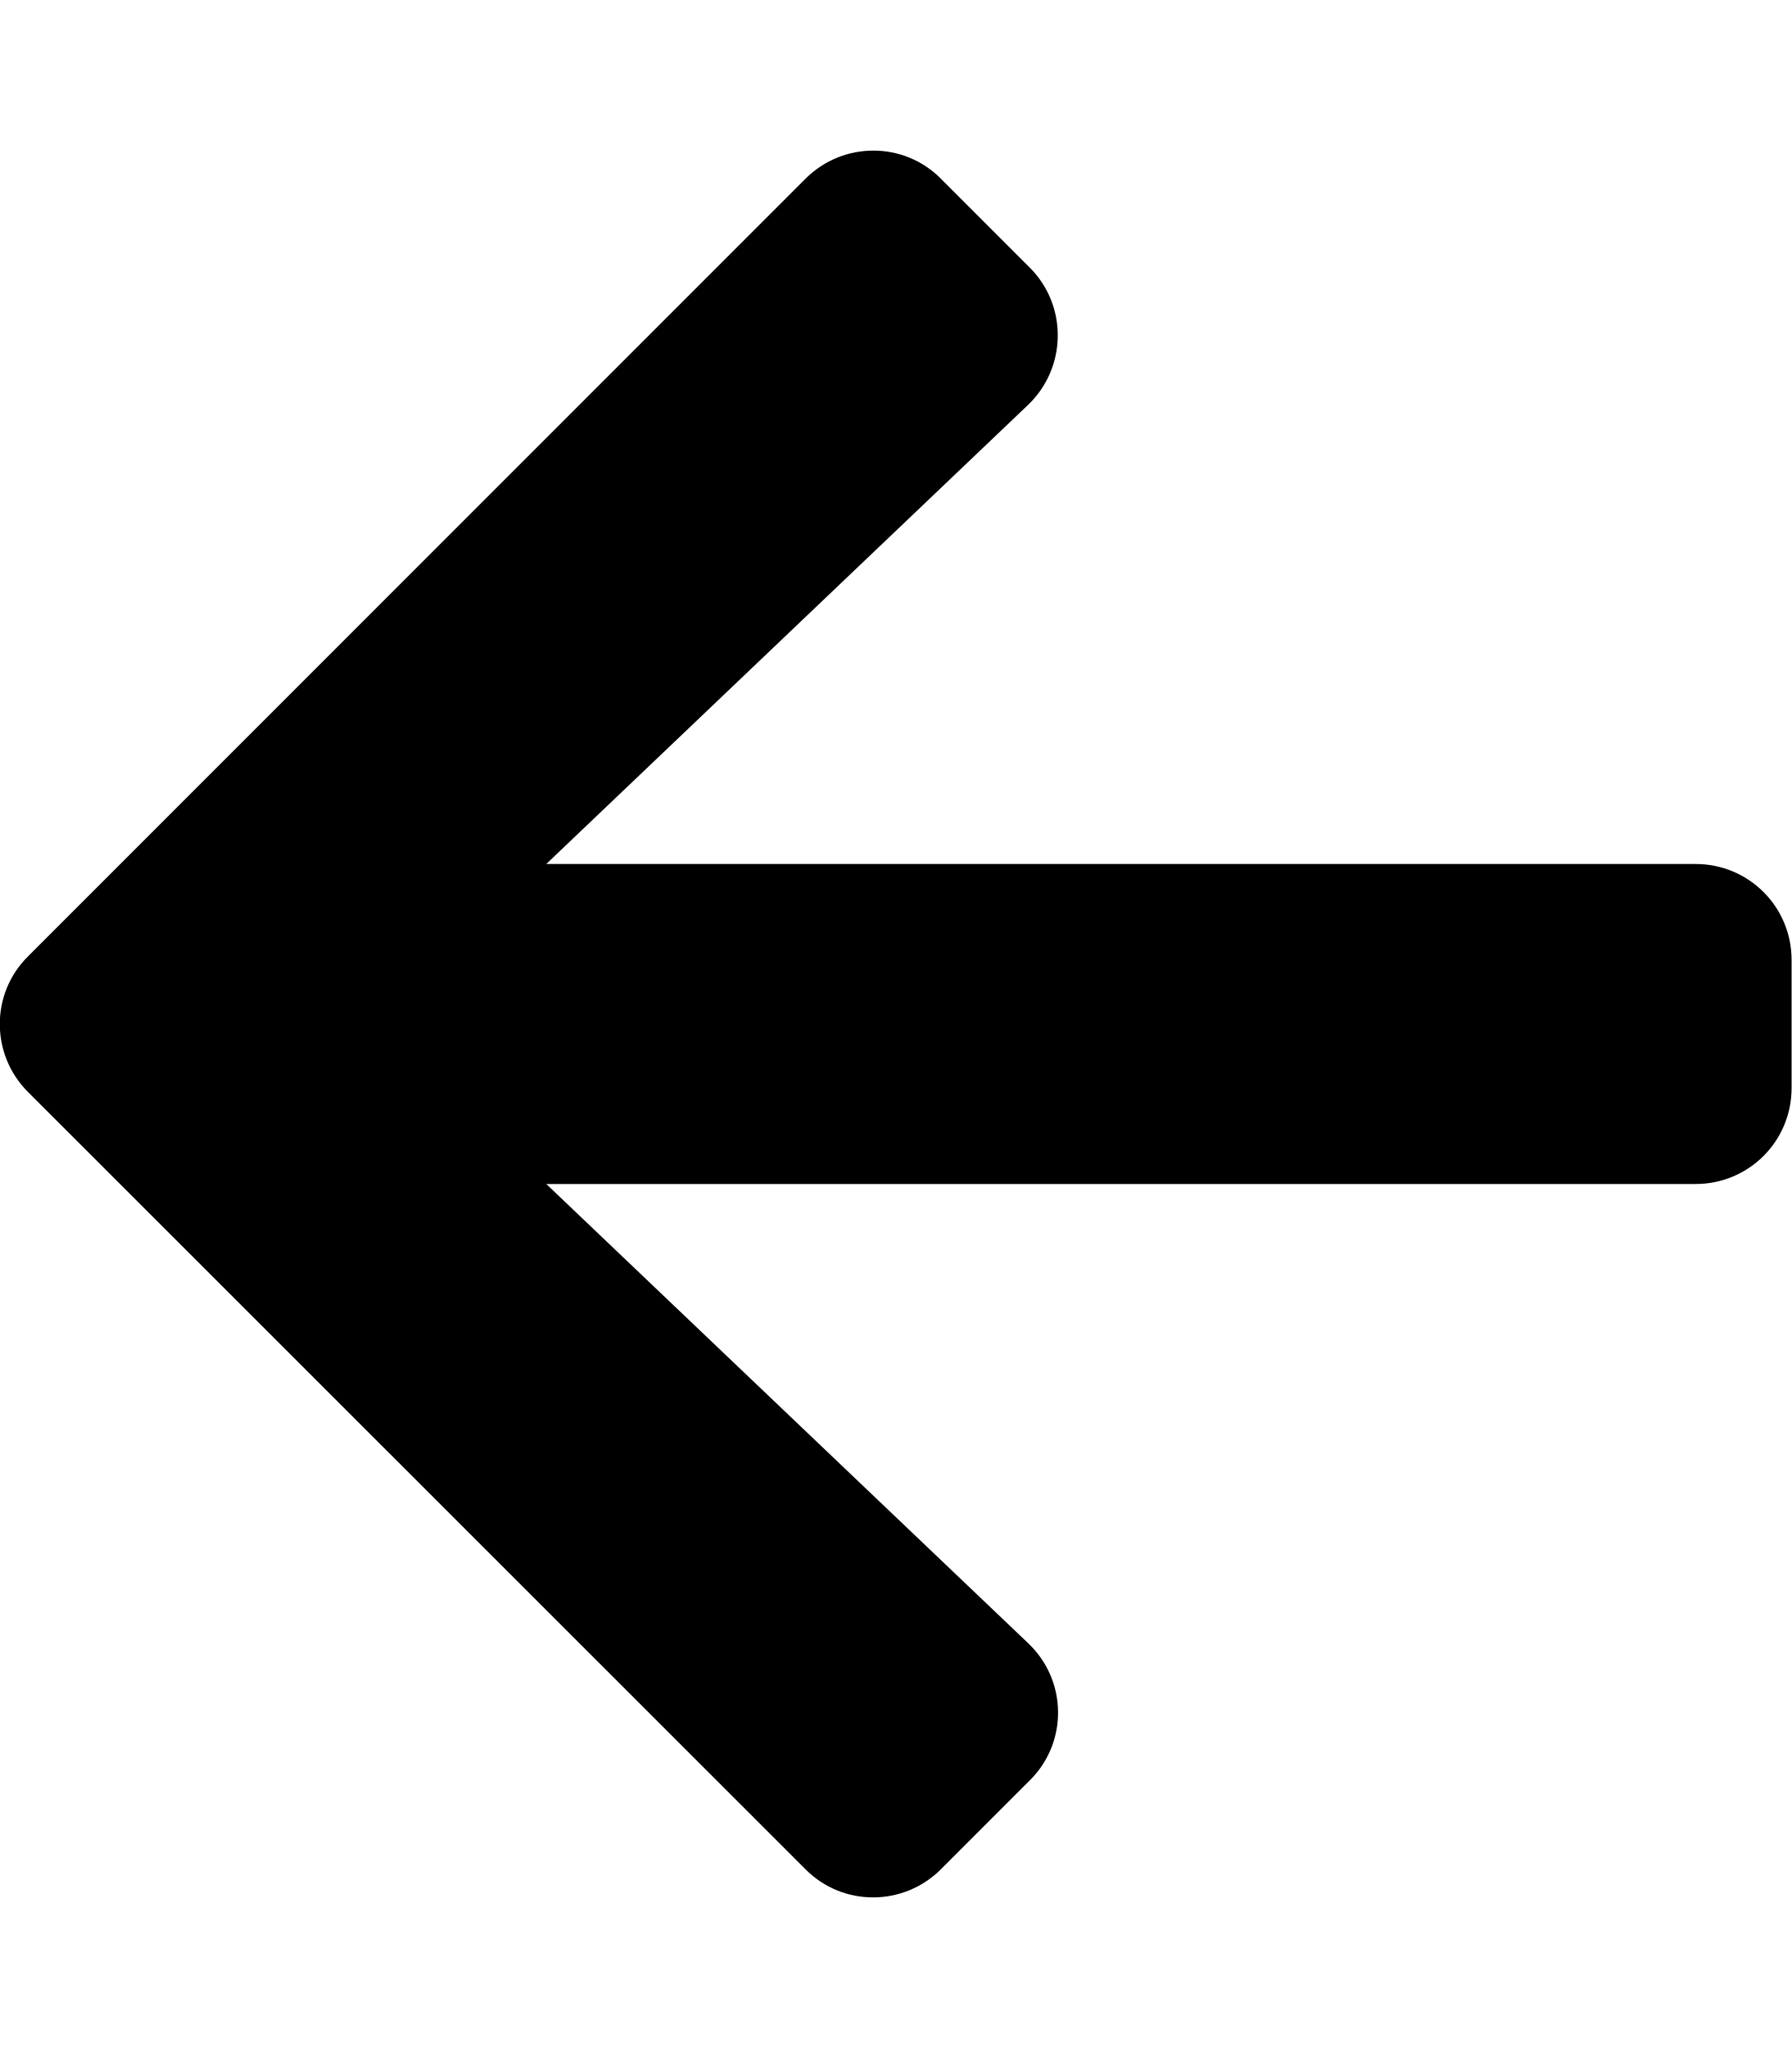
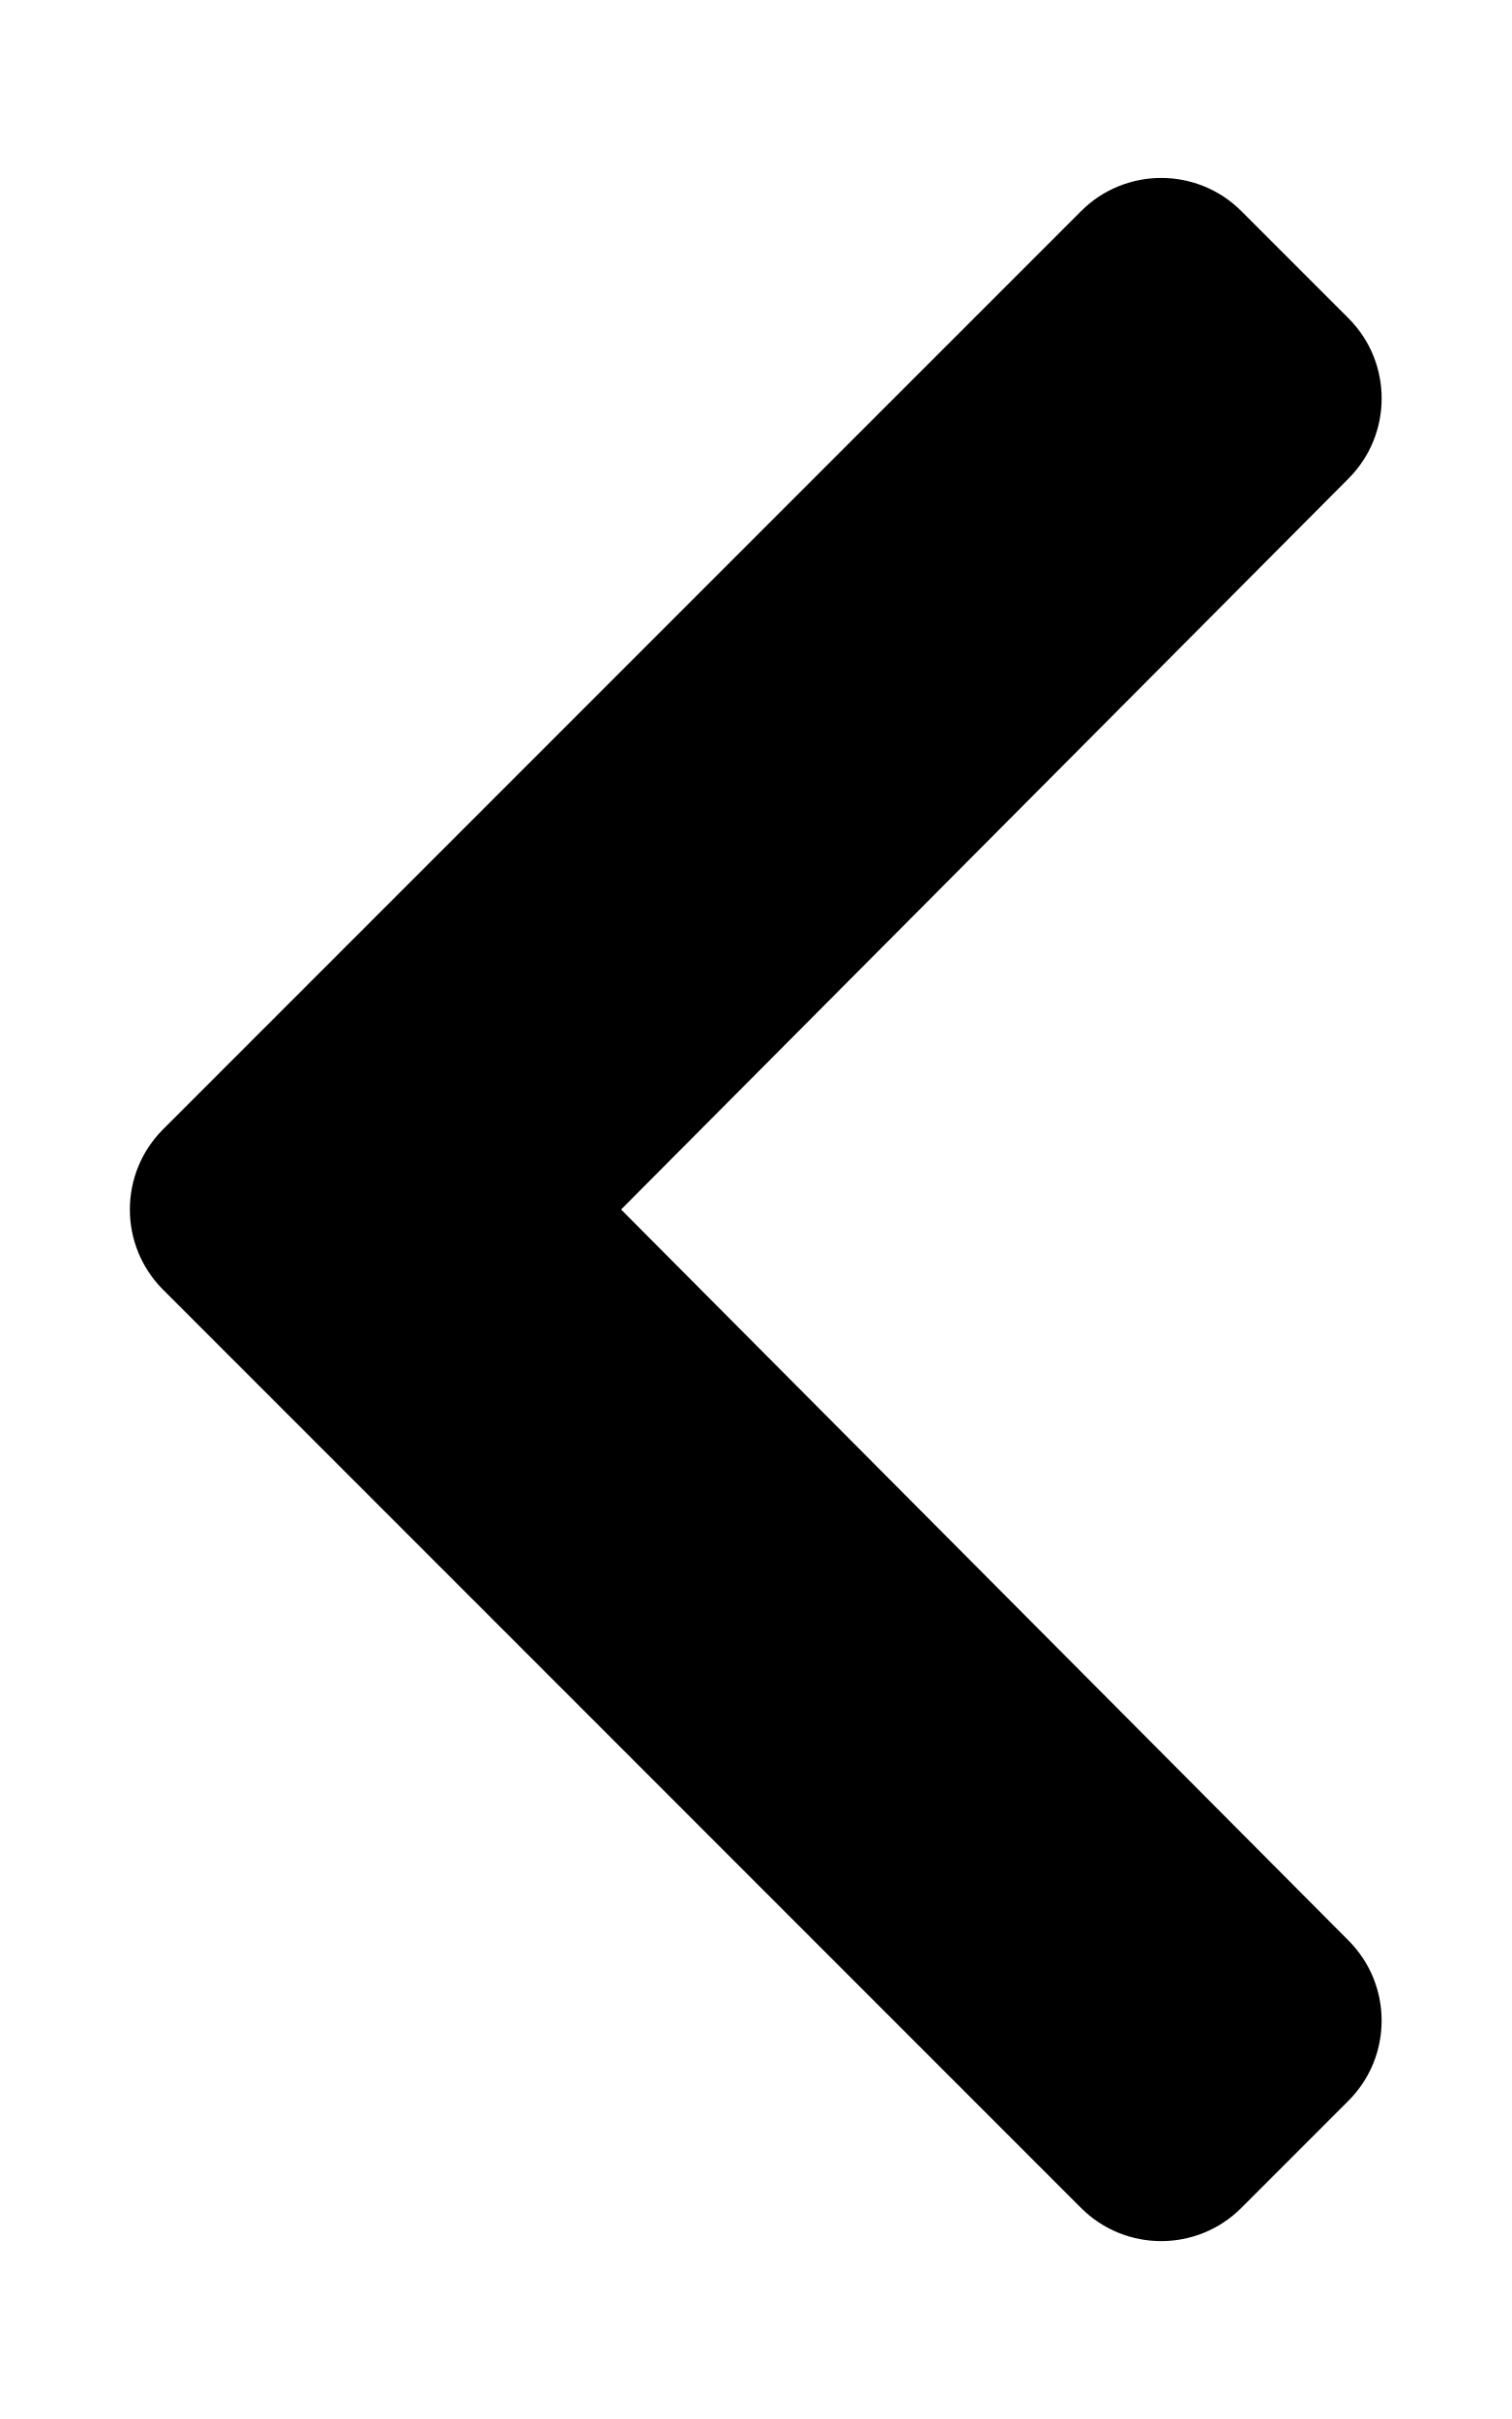
- <svg xmlns="http://www.w3.org/2000/svg" fill="#000" viewBox="0 0 448 512">
-   <path d="M257.5 445.1l-22.2 22.2c-9.4 9.4-24.6 9.4-33.9 0L7 273c-9.4-9.4-9.4-24.6 0-33.9L201.4 44.7c9.4-9.4 24.6-9.4 33.9 0l22.2 22.2c9.5 9.5 9.3 25-.4 34.3L136.6 216H424c13.3 0 24 10.7 24 24v32c0 13.3-10.7 24-24 24H136.6l120.5 114.8c9.8 9.3 10 24.8.4 34.3z" />
+ <svg xmlns="http://www.w3.org/2000/svg" viewBox="0 0 320 512">
+   <path d="M34.52 239.03L228.87 44.69c9.37-9.37 24.57-9.37 33.94 0l22.67 22.67c9.36 9.36 9.37 24.52.04 33.9L131.49 256l154.02 154.75c9.34 9.38 9.32 24.54-.04 33.9l-22.67 22.67c-9.37 9.37-24.57 9.37-33.94 0L34.52 272.97c-9.37-9.37-9.37-24.57 0-33.94z" />
</svg>
